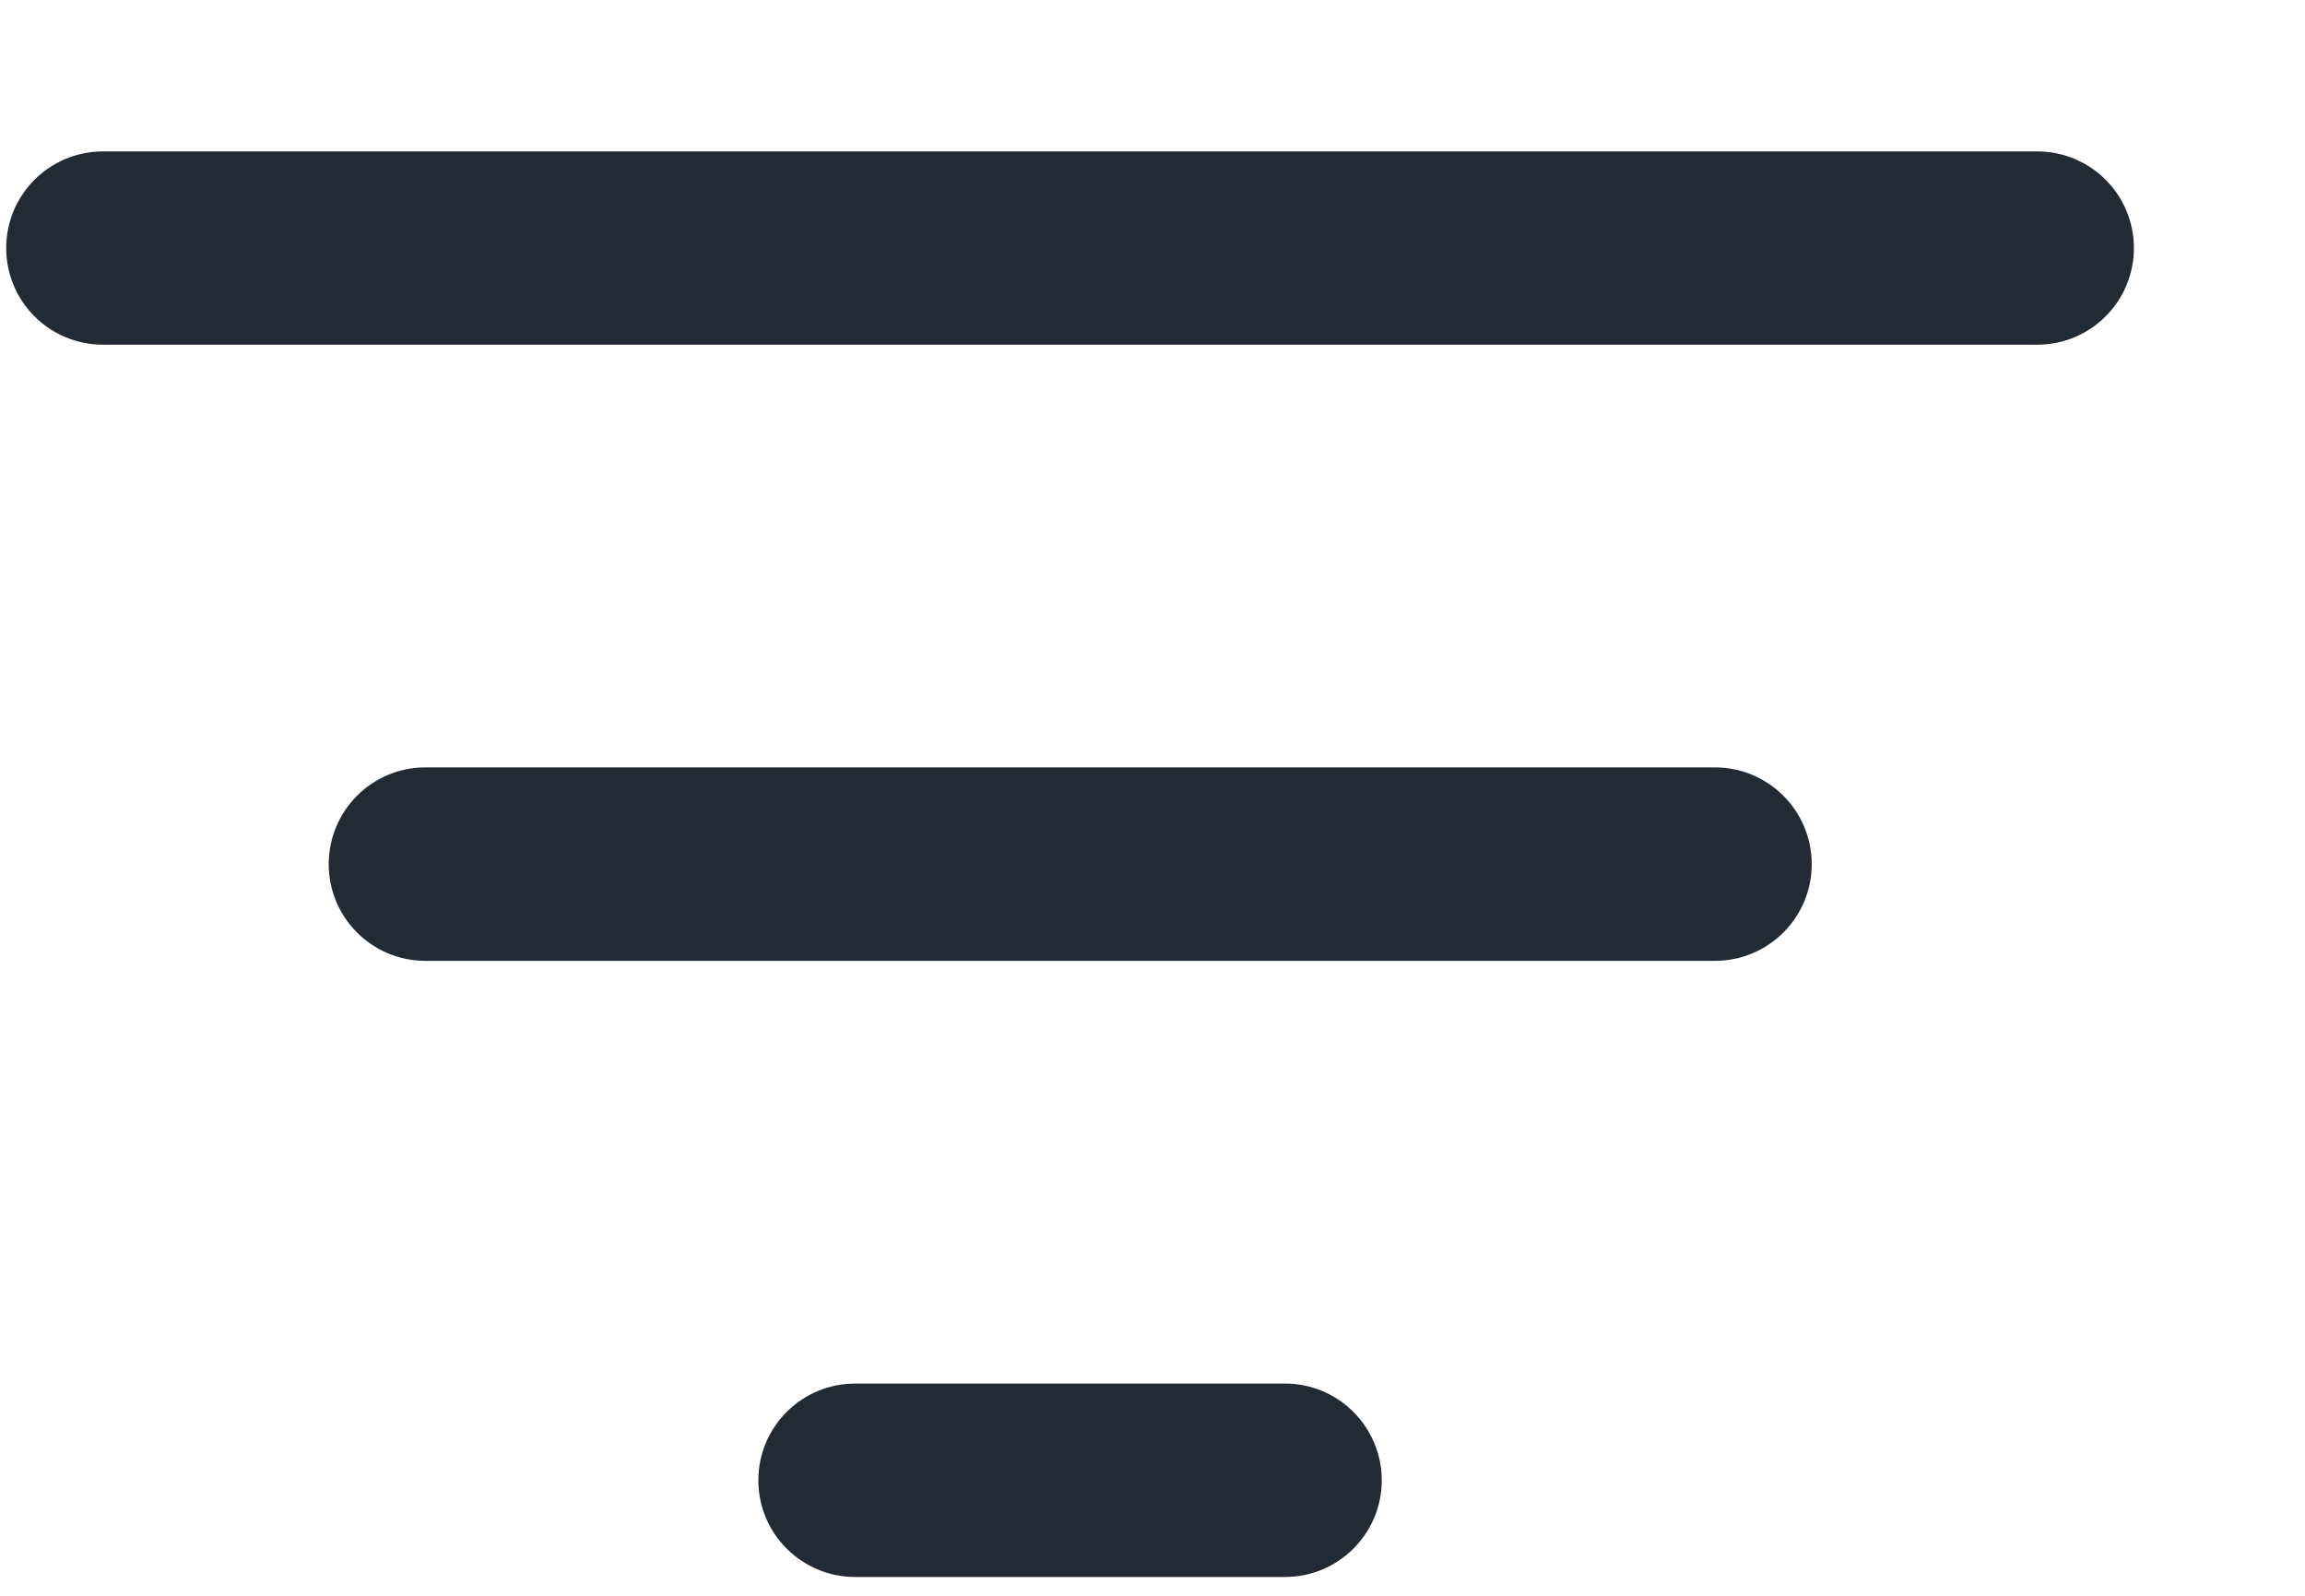
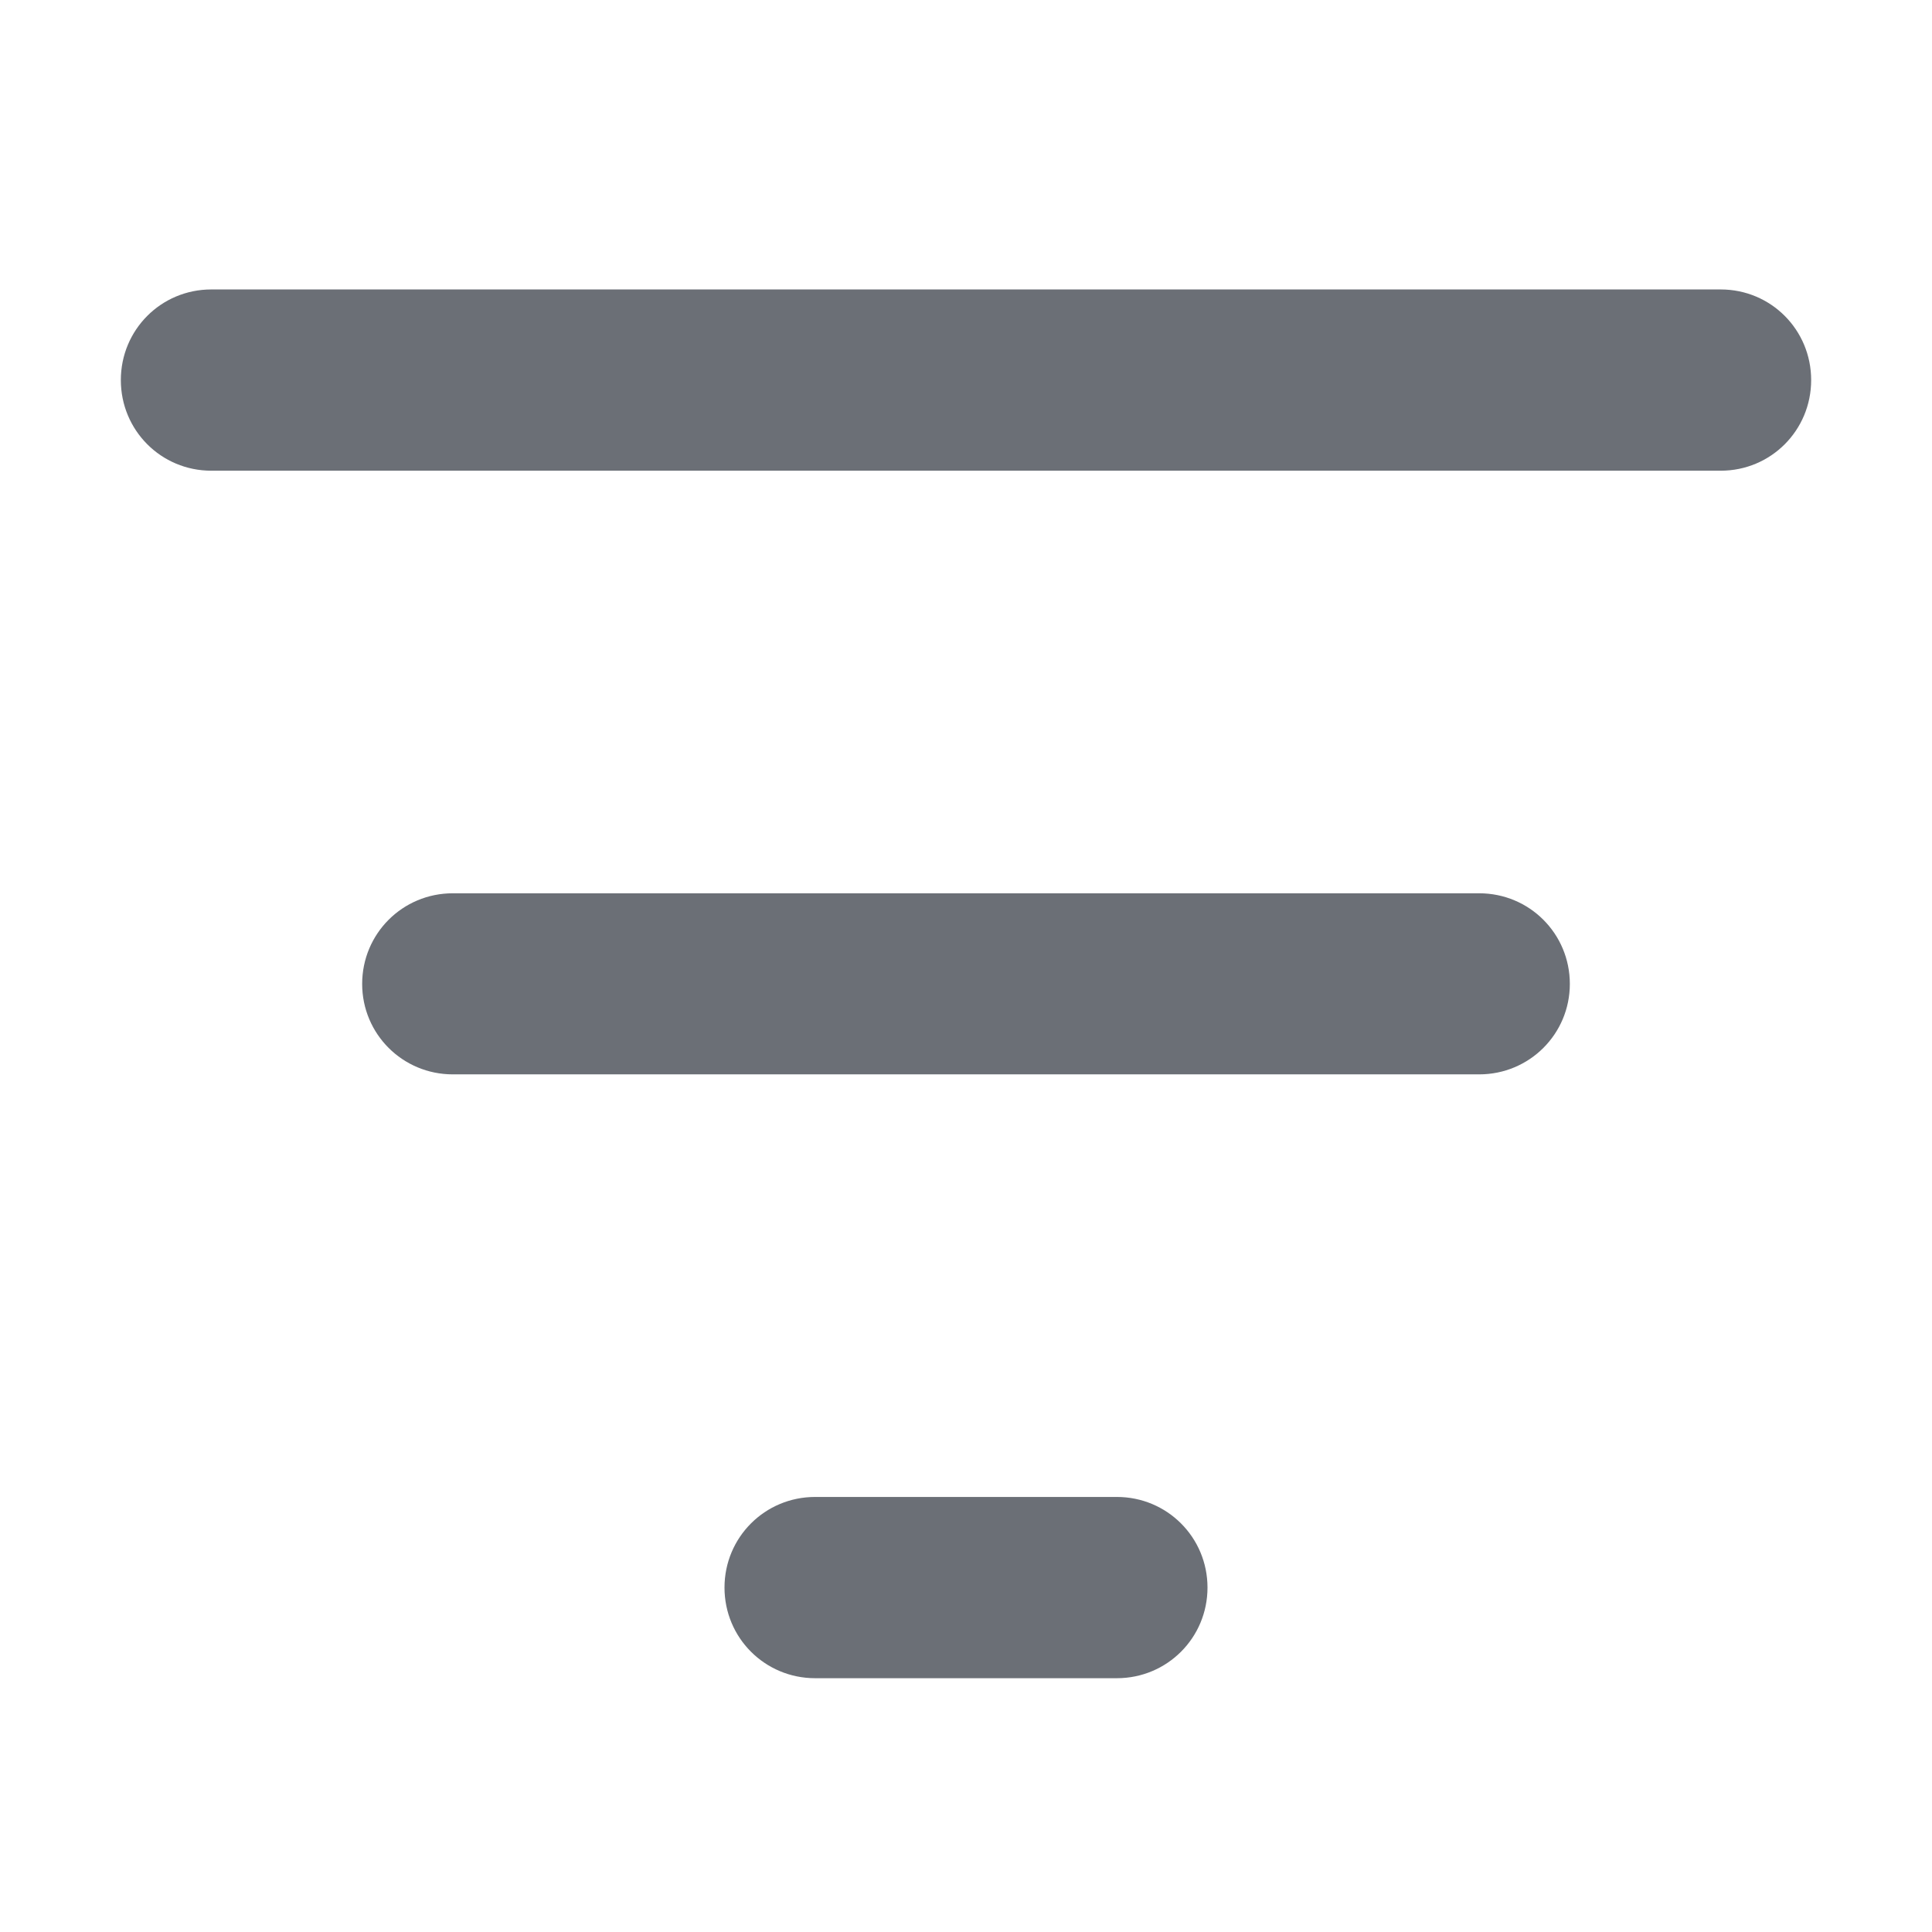
- <svg xmlns="http://www.w3.org/2000/svg" width="13" height="9" viewBox="0 0 13 9" fill="none">
-   <path fill-rule="evenodd" clip-rule="evenodd" d="M0.035 1.399C0.035 1.098 0.279 0.854 0.581 0.854H11.49C11.791 0.854 12.035 1.098 12.035 1.399C12.035 1.7 11.791 1.944 11.49 1.944H0.581C0.279 1.944 0.035 1.7 0.035 1.399Z" fill="#212B36" />
-   <path fill-rule="evenodd" clip-rule="evenodd" d="M1.854 4.874C1.854 4.572 2.098 4.328 2.399 4.328L9.672 4.328C9.973 4.328 10.218 4.572 10.218 4.874C10.218 5.175 9.973 5.419 9.672 5.419L2.399 5.419C2.098 5.419 1.854 5.175 1.854 4.874Z" fill="#212B36" />
-   <path fill-rule="evenodd" clip-rule="evenodd" d="M4.277 8.349C4.277 8.047 4.522 7.803 4.823 7.803L7.247 7.803C7.548 7.803 7.793 8.047 7.793 8.349C7.793 8.65 7.548 8.894 7.247 8.894L4.823 8.894C4.522 8.894 4.277 8.65 4.277 8.349Z" fill="#212B36" />
+ <svg xmlns="http://www.w3.org/2000/svg" width="11" height="11" viewBox="0 0 11 11" fill="none">
+   <path d="M0.688 2.164C0.688 1.878 0.917 1.648 1.203 1.648H9.797C10.083 1.648 10.312 1.878 10.312 2.164C10.312 2.45 10.083 2.68 9.797 2.68H1.203C0.917 2.68 0.688 2.45 0.688 2.164ZM2.062 5.602C2.062 5.316 2.292 5.086 2.578 5.086H8.422C8.708 5.086 8.938 5.316 8.938 5.602C8.938 5.887 8.708 6.117 8.422 6.117H2.578C2.292 6.117 2.062 5.887 2.062 5.602ZM6.875 9.039C6.875 9.325 6.645 9.555 6.359 9.555H4.641C4.355 9.555 4.125 9.325 4.125 9.039C4.125 8.753 4.355 8.523 4.641 8.523H6.359C6.645 8.523 6.875 8.753 6.875 9.039Z" fill="#6B6F76" />
</svg>
